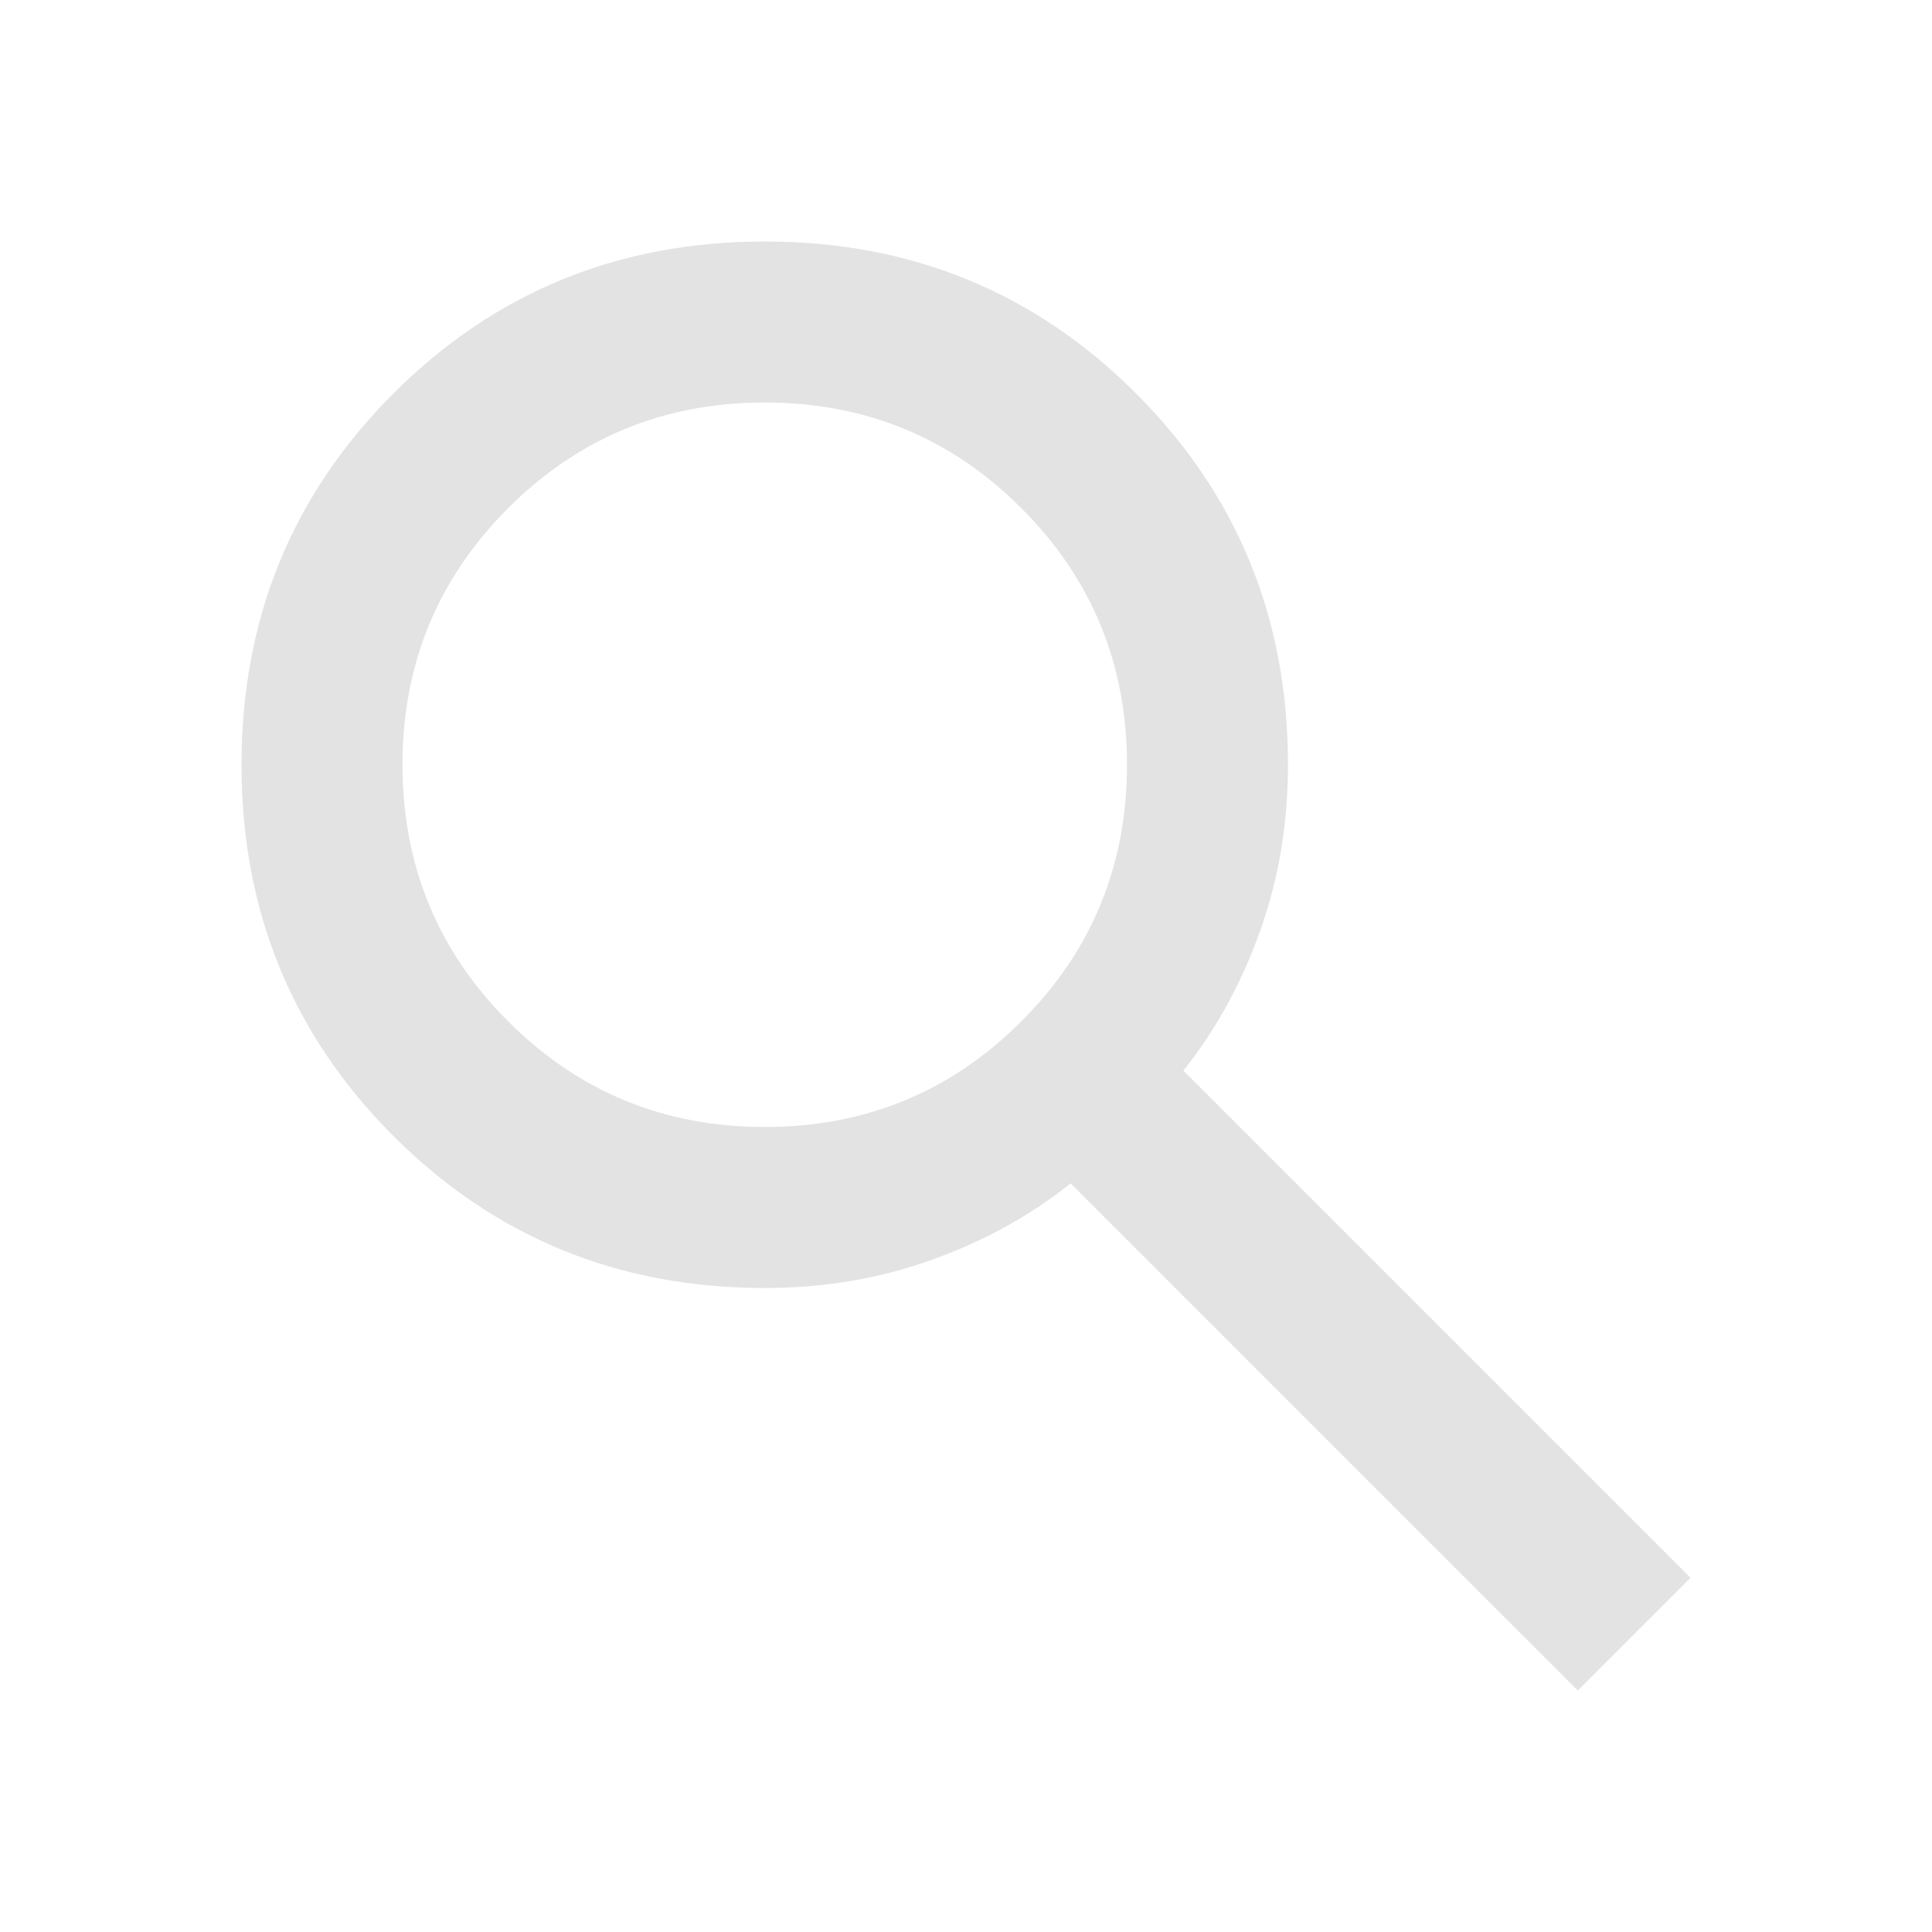
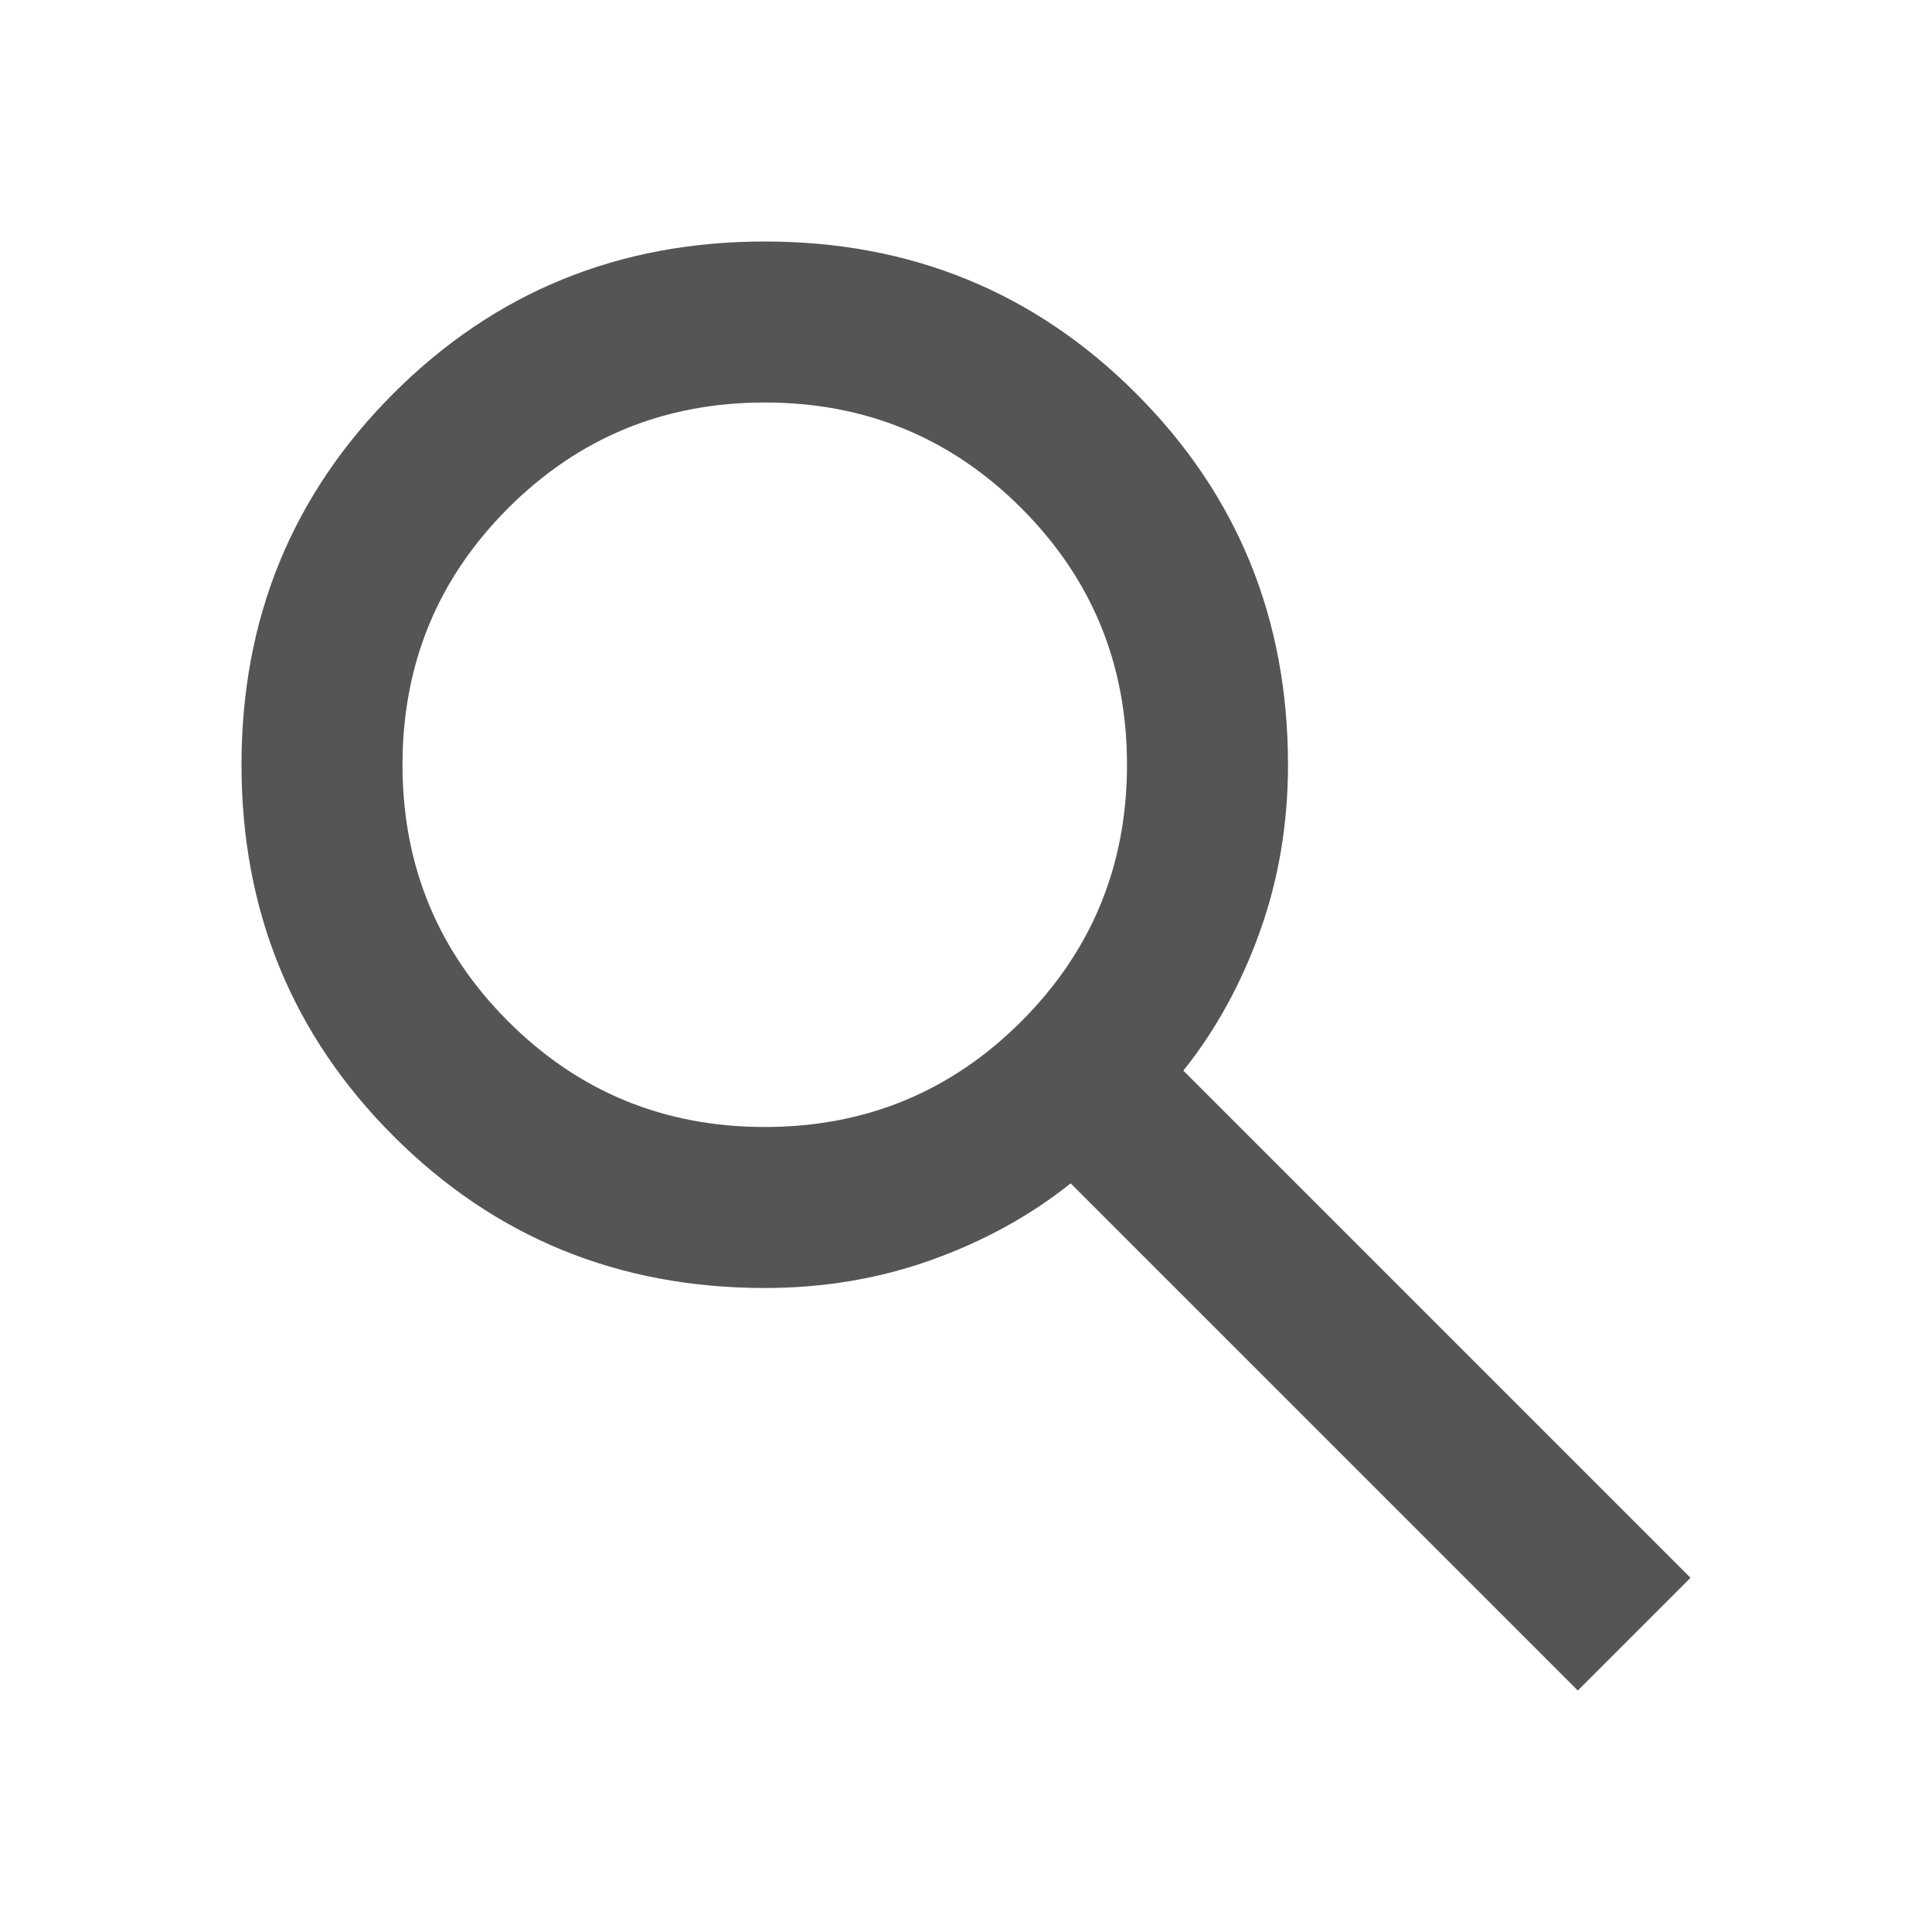
- <svg xmlns="http://www.w3.org/2000/svg" height="24px" viewBox="0 -960 960 960" width="24px" fill="#e3e3e3">
+ <svg xmlns="http://www.w3.org/2000/svg" height="24px" viewBox="0 -960 960 960" width="24px" fill="#555555">
  <path d="M784-120 532-372q-30 24-69 38t-83 14q-109 0-184.5-75.5T120-580q0-109 75.5-184.5T380-840q109 0 184.5 75.5T640-580q0 44-14 83t-38 69l252 252-56 56ZM380-400q75 0 127.5-52.5T560-580q0-75-52.5-127.5T380-760q-75 0-127.5 52.5T200-580q0 75 52.5 127.5T380-400Z" />
</svg>
